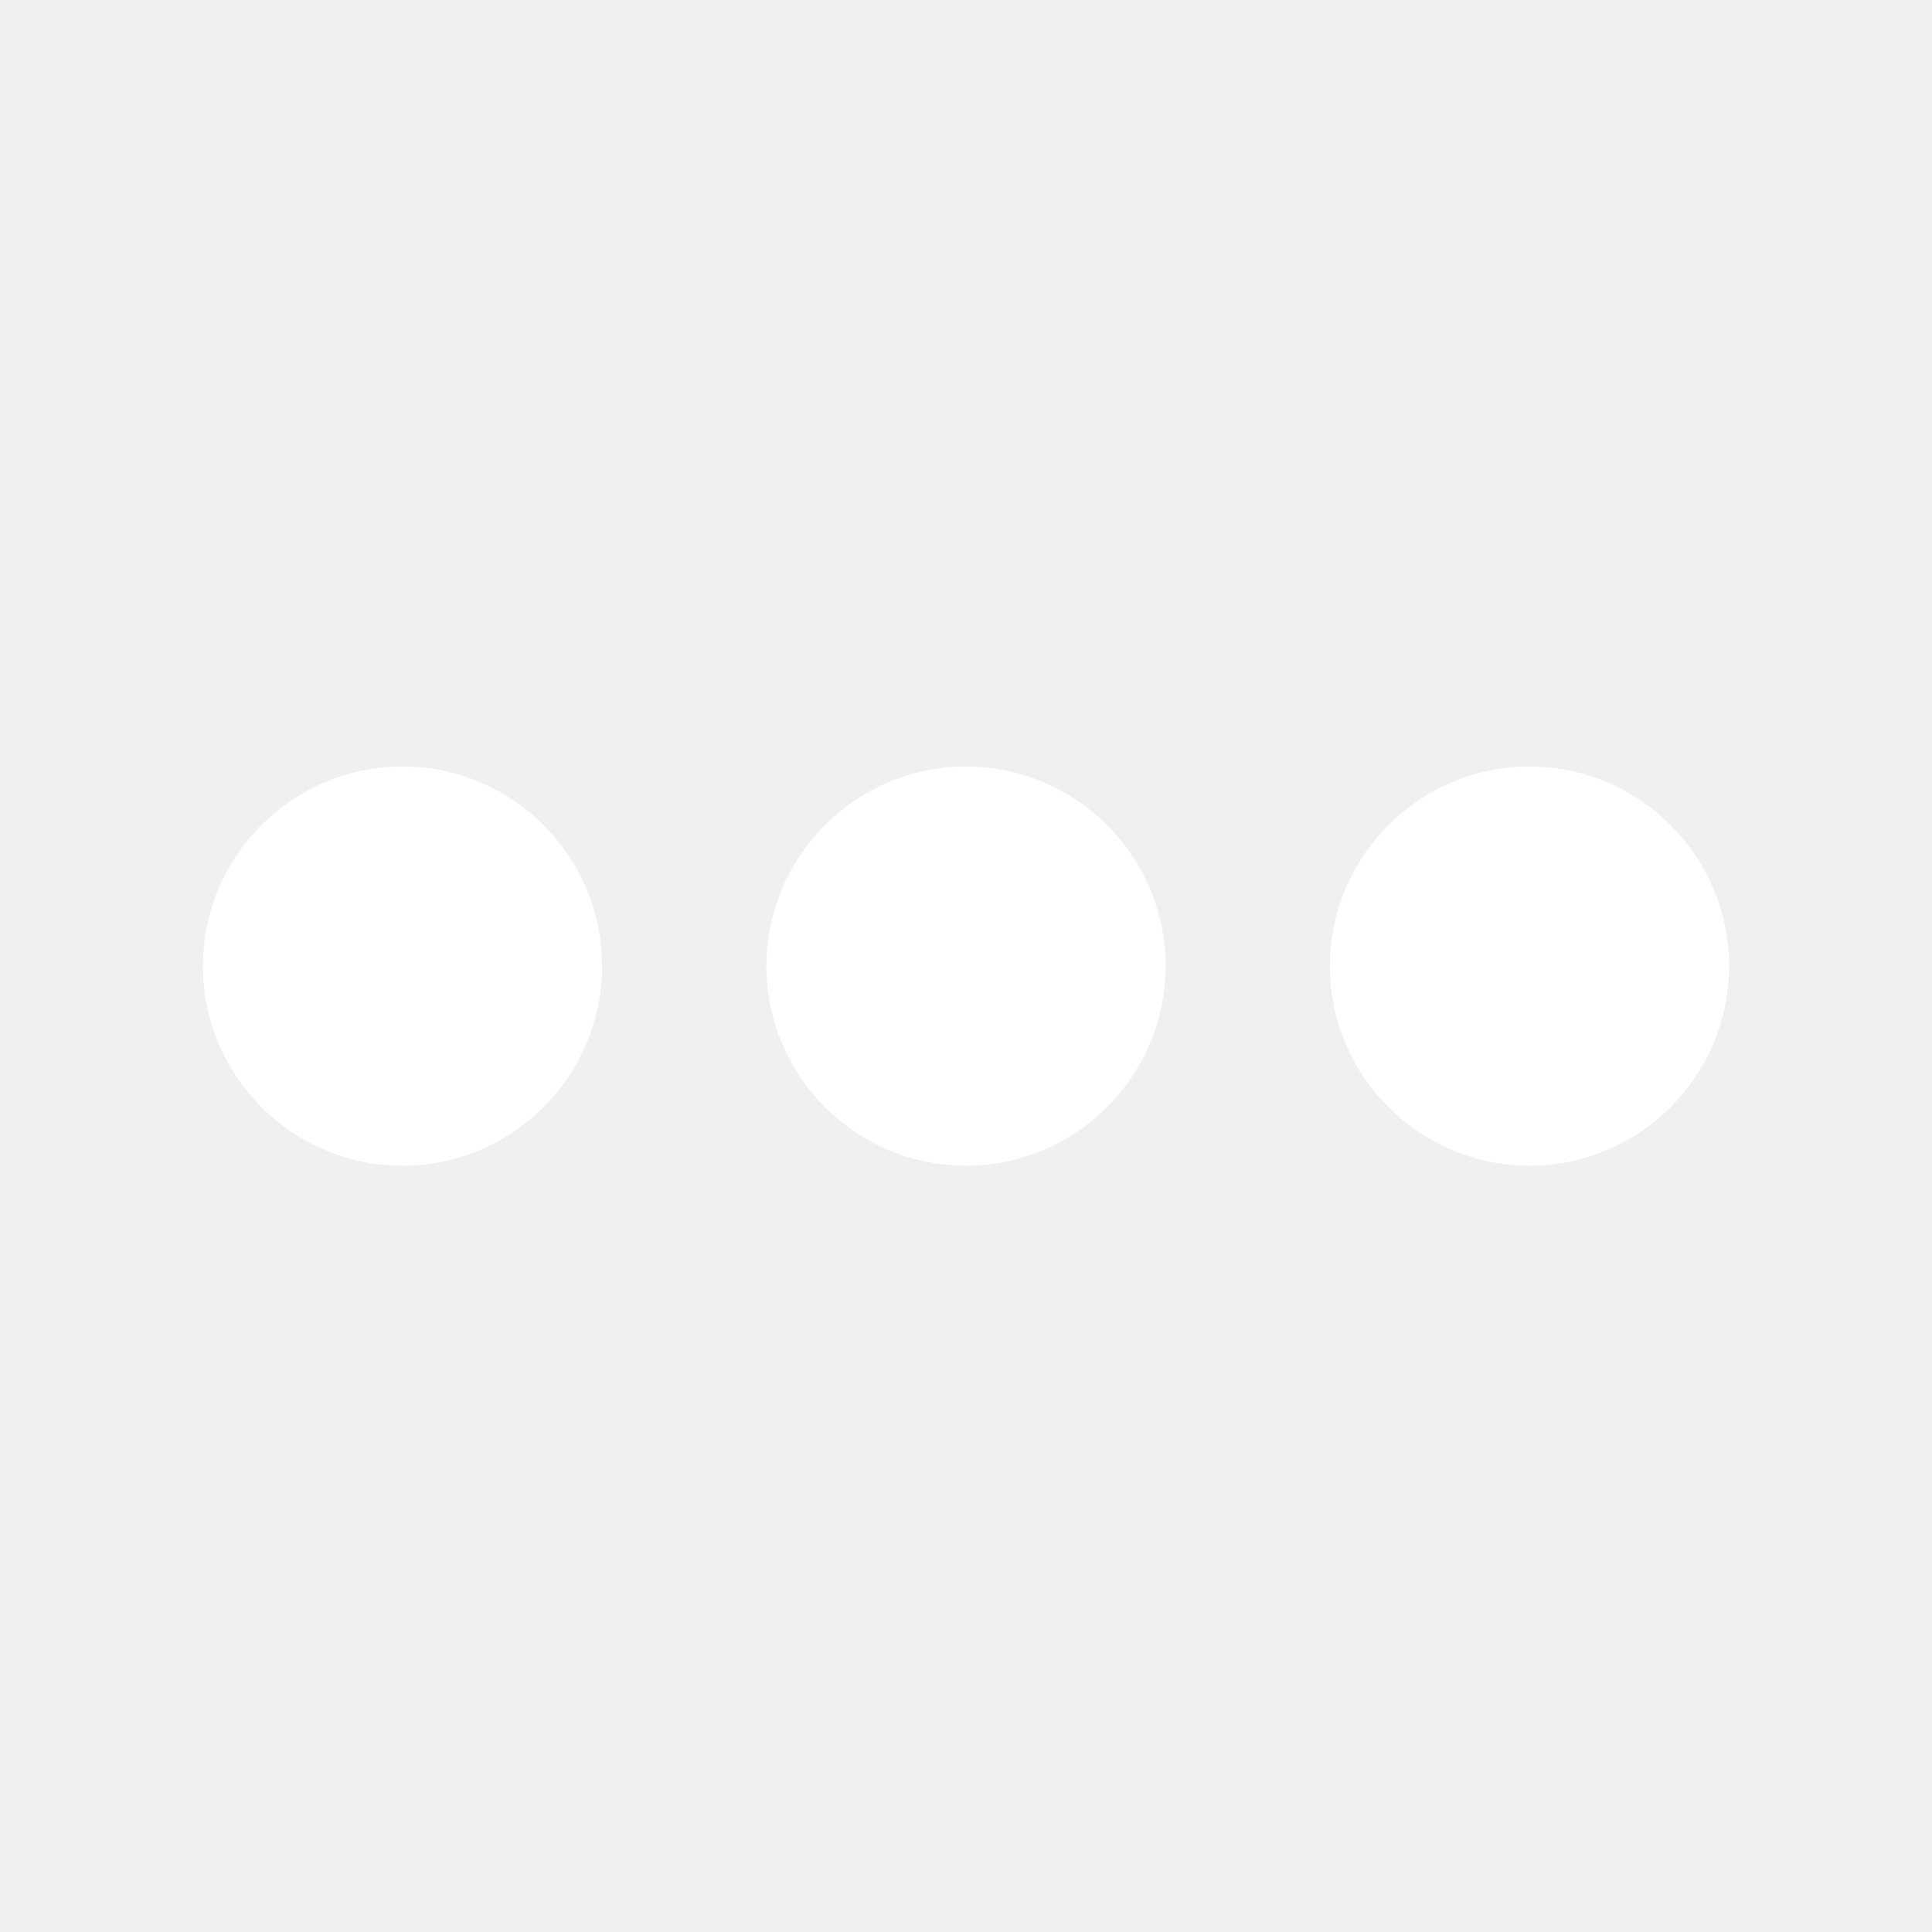
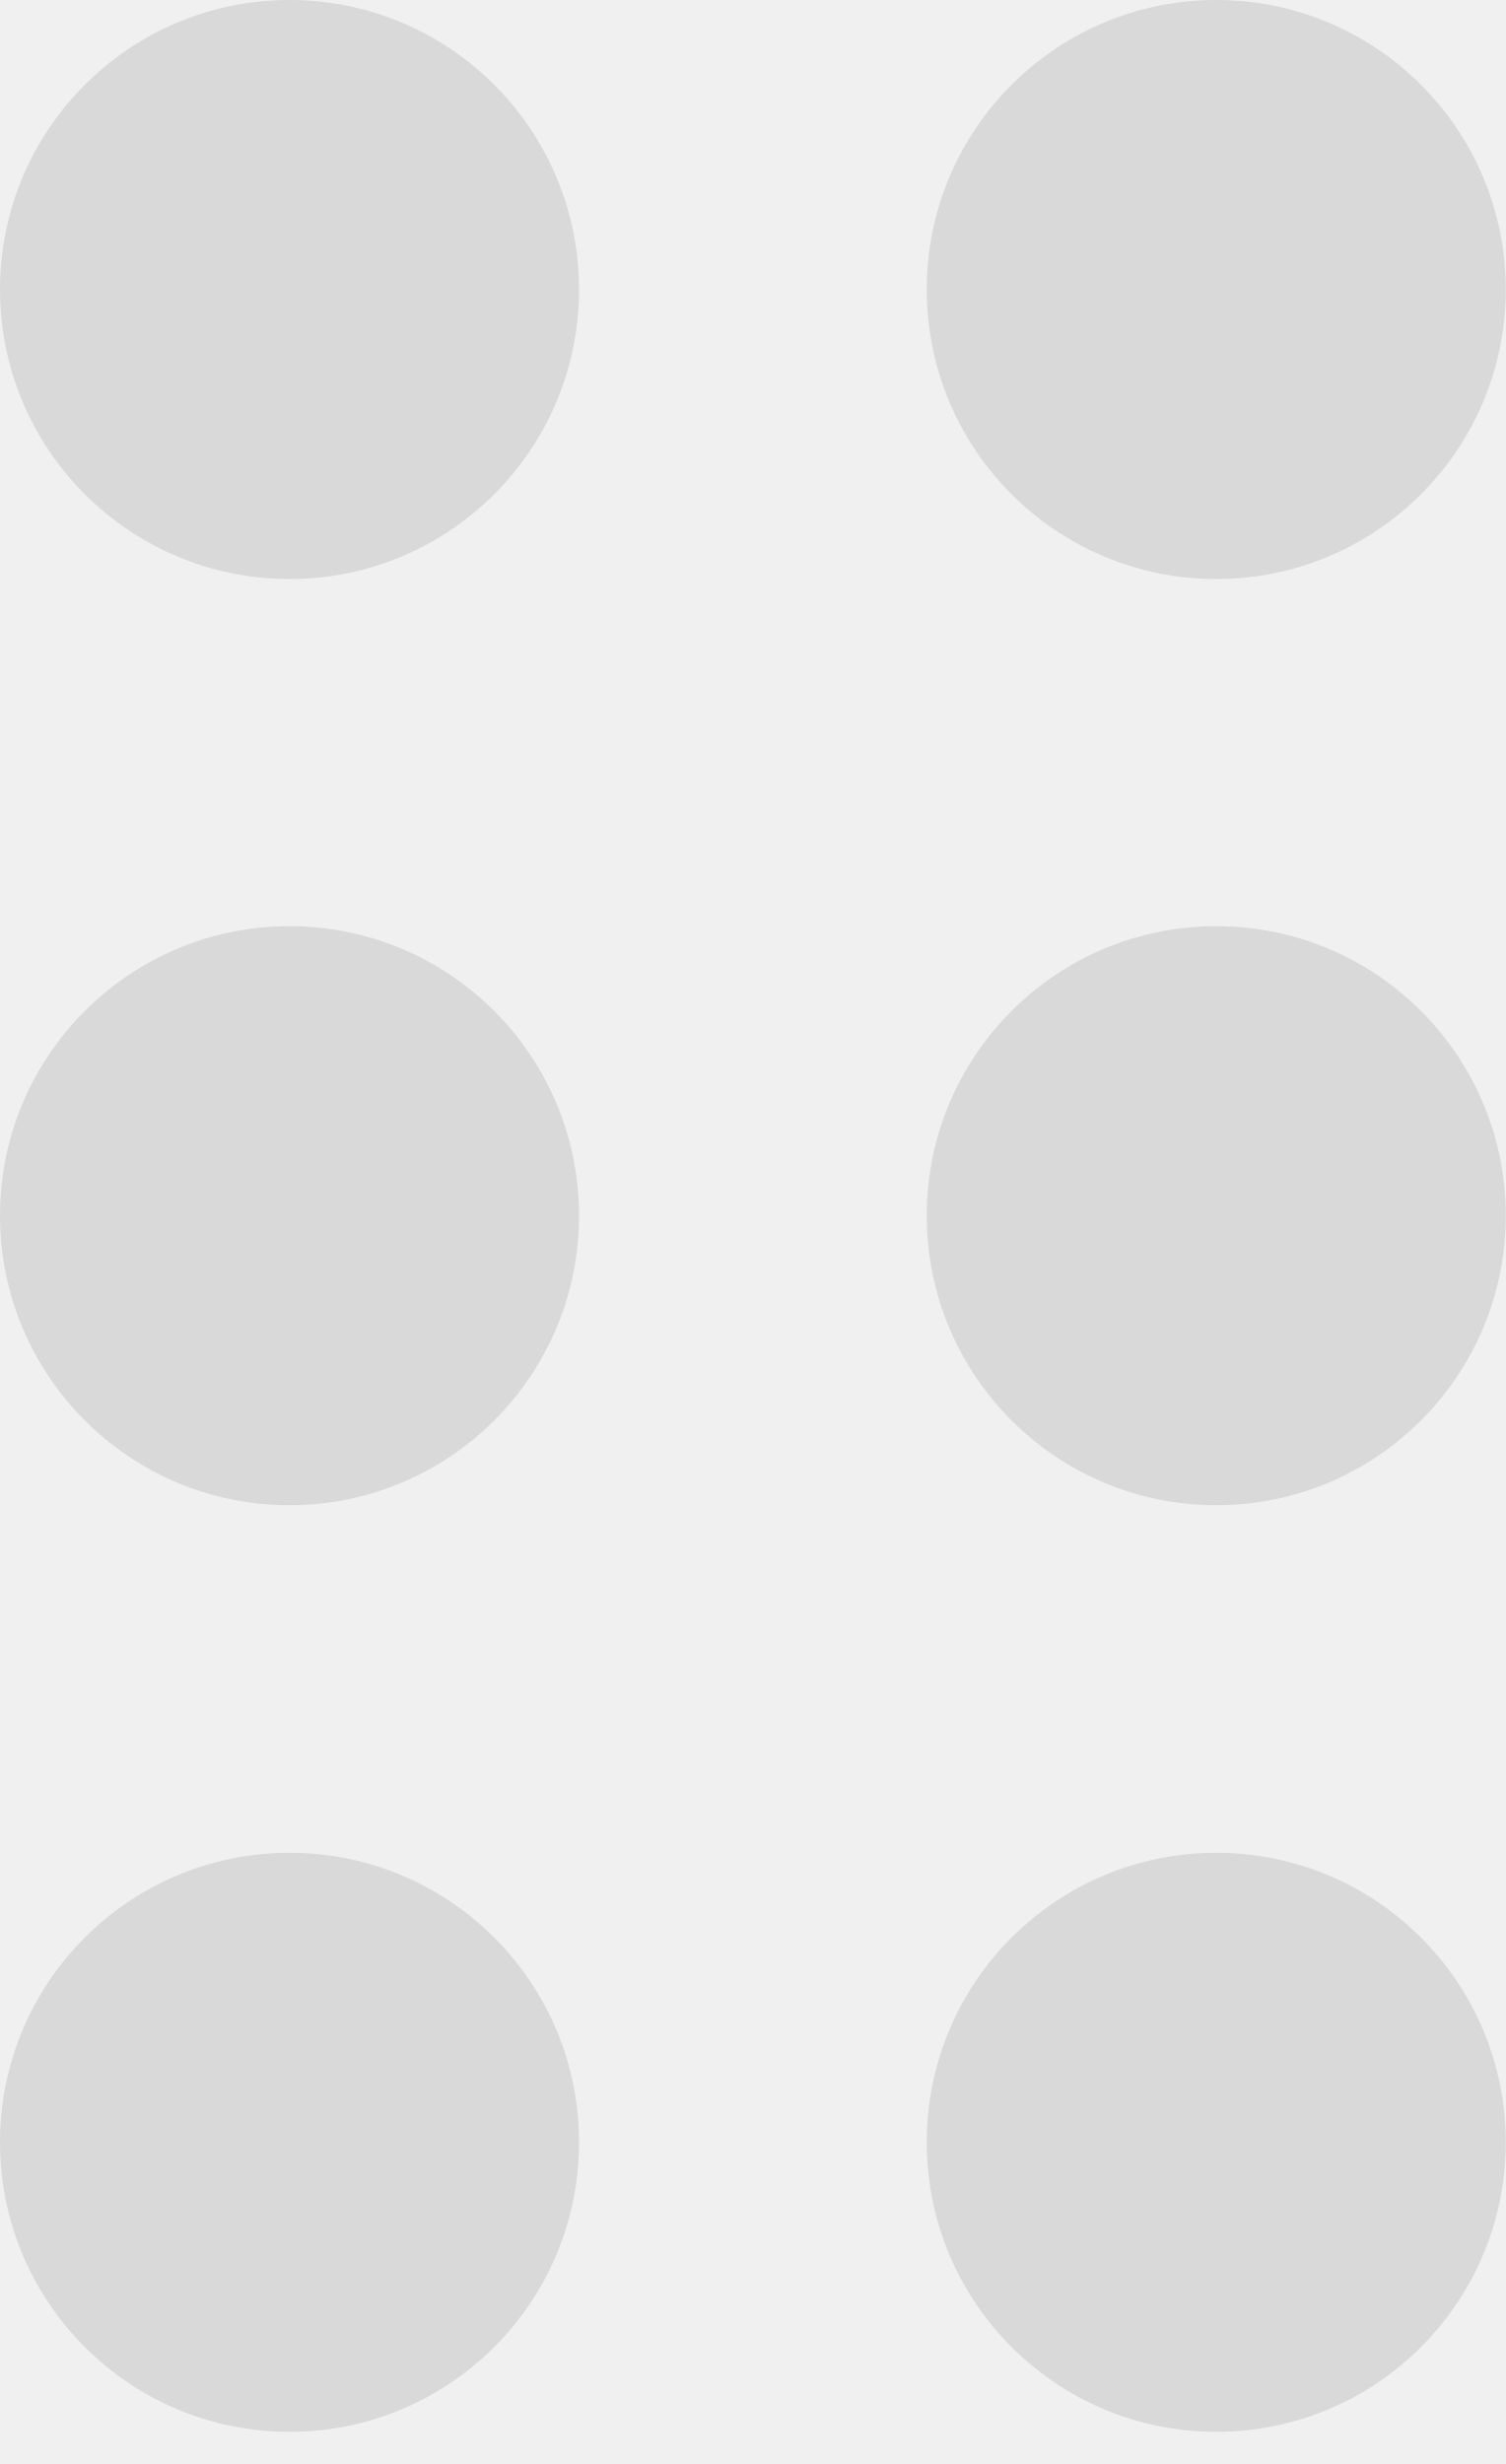
- <svg xmlns="http://www.w3.org/2000/svg" width="25" height="25" viewBox="0 0 25 25" fill="none">
-   <path d="M5.208 10.418C4.062 10.418 3.125 11.355 3.125 12.501C3.125 13.647 4.062 14.585 5.208 14.585C6.354 14.585 7.292 13.647 7.292 12.501C7.292 11.355 6.354 10.418 5.208 10.418Z" fill="white" stroke="white" />
-   <path d="M19.791 10.418C18.645 10.418 17.708 11.355 17.708 12.501C17.708 13.647 18.645 14.585 19.791 14.585C20.937 14.585 21.875 13.647 21.875 12.501C21.875 11.355 20.937 10.418 19.791 10.418Z" fill="white" stroke="white" />
-   <path d="M12.5 10.418C11.354 10.418 10.417 11.355 10.417 12.501C10.417 13.647 11.354 14.585 12.5 14.585C13.646 14.585 14.584 13.647 14.584 12.501C14.584 11.355 13.646 10.418 12.5 10.418Z" fill="white" stroke="white" />
+ <svg xmlns="http://www.w3.org/2000/svg" width="11" height="18" viewBox="0 0 11 18" fill="none">
+   <circle cx="2.115" cy="2.115" r="2.115" fill="#D9D9D9" />
+   <circle cx="2.115" cy="8.881" r="2.115" fill="#D9D9D9" />
+   <circle cx="2.115" cy="15.65" r="2.115" fill="#D9D9D9" />
+   <circle cx="8.885" cy="2.115" r="2.115" fill="#D9D9D9" />
+   <circle cx="8.885" cy="8.881" r="2.115" fill="#D9D9D9" />
+   <circle cx="8.885" cy="15.65" r="2.115" fill="#D9D9D9" />
</svg>
